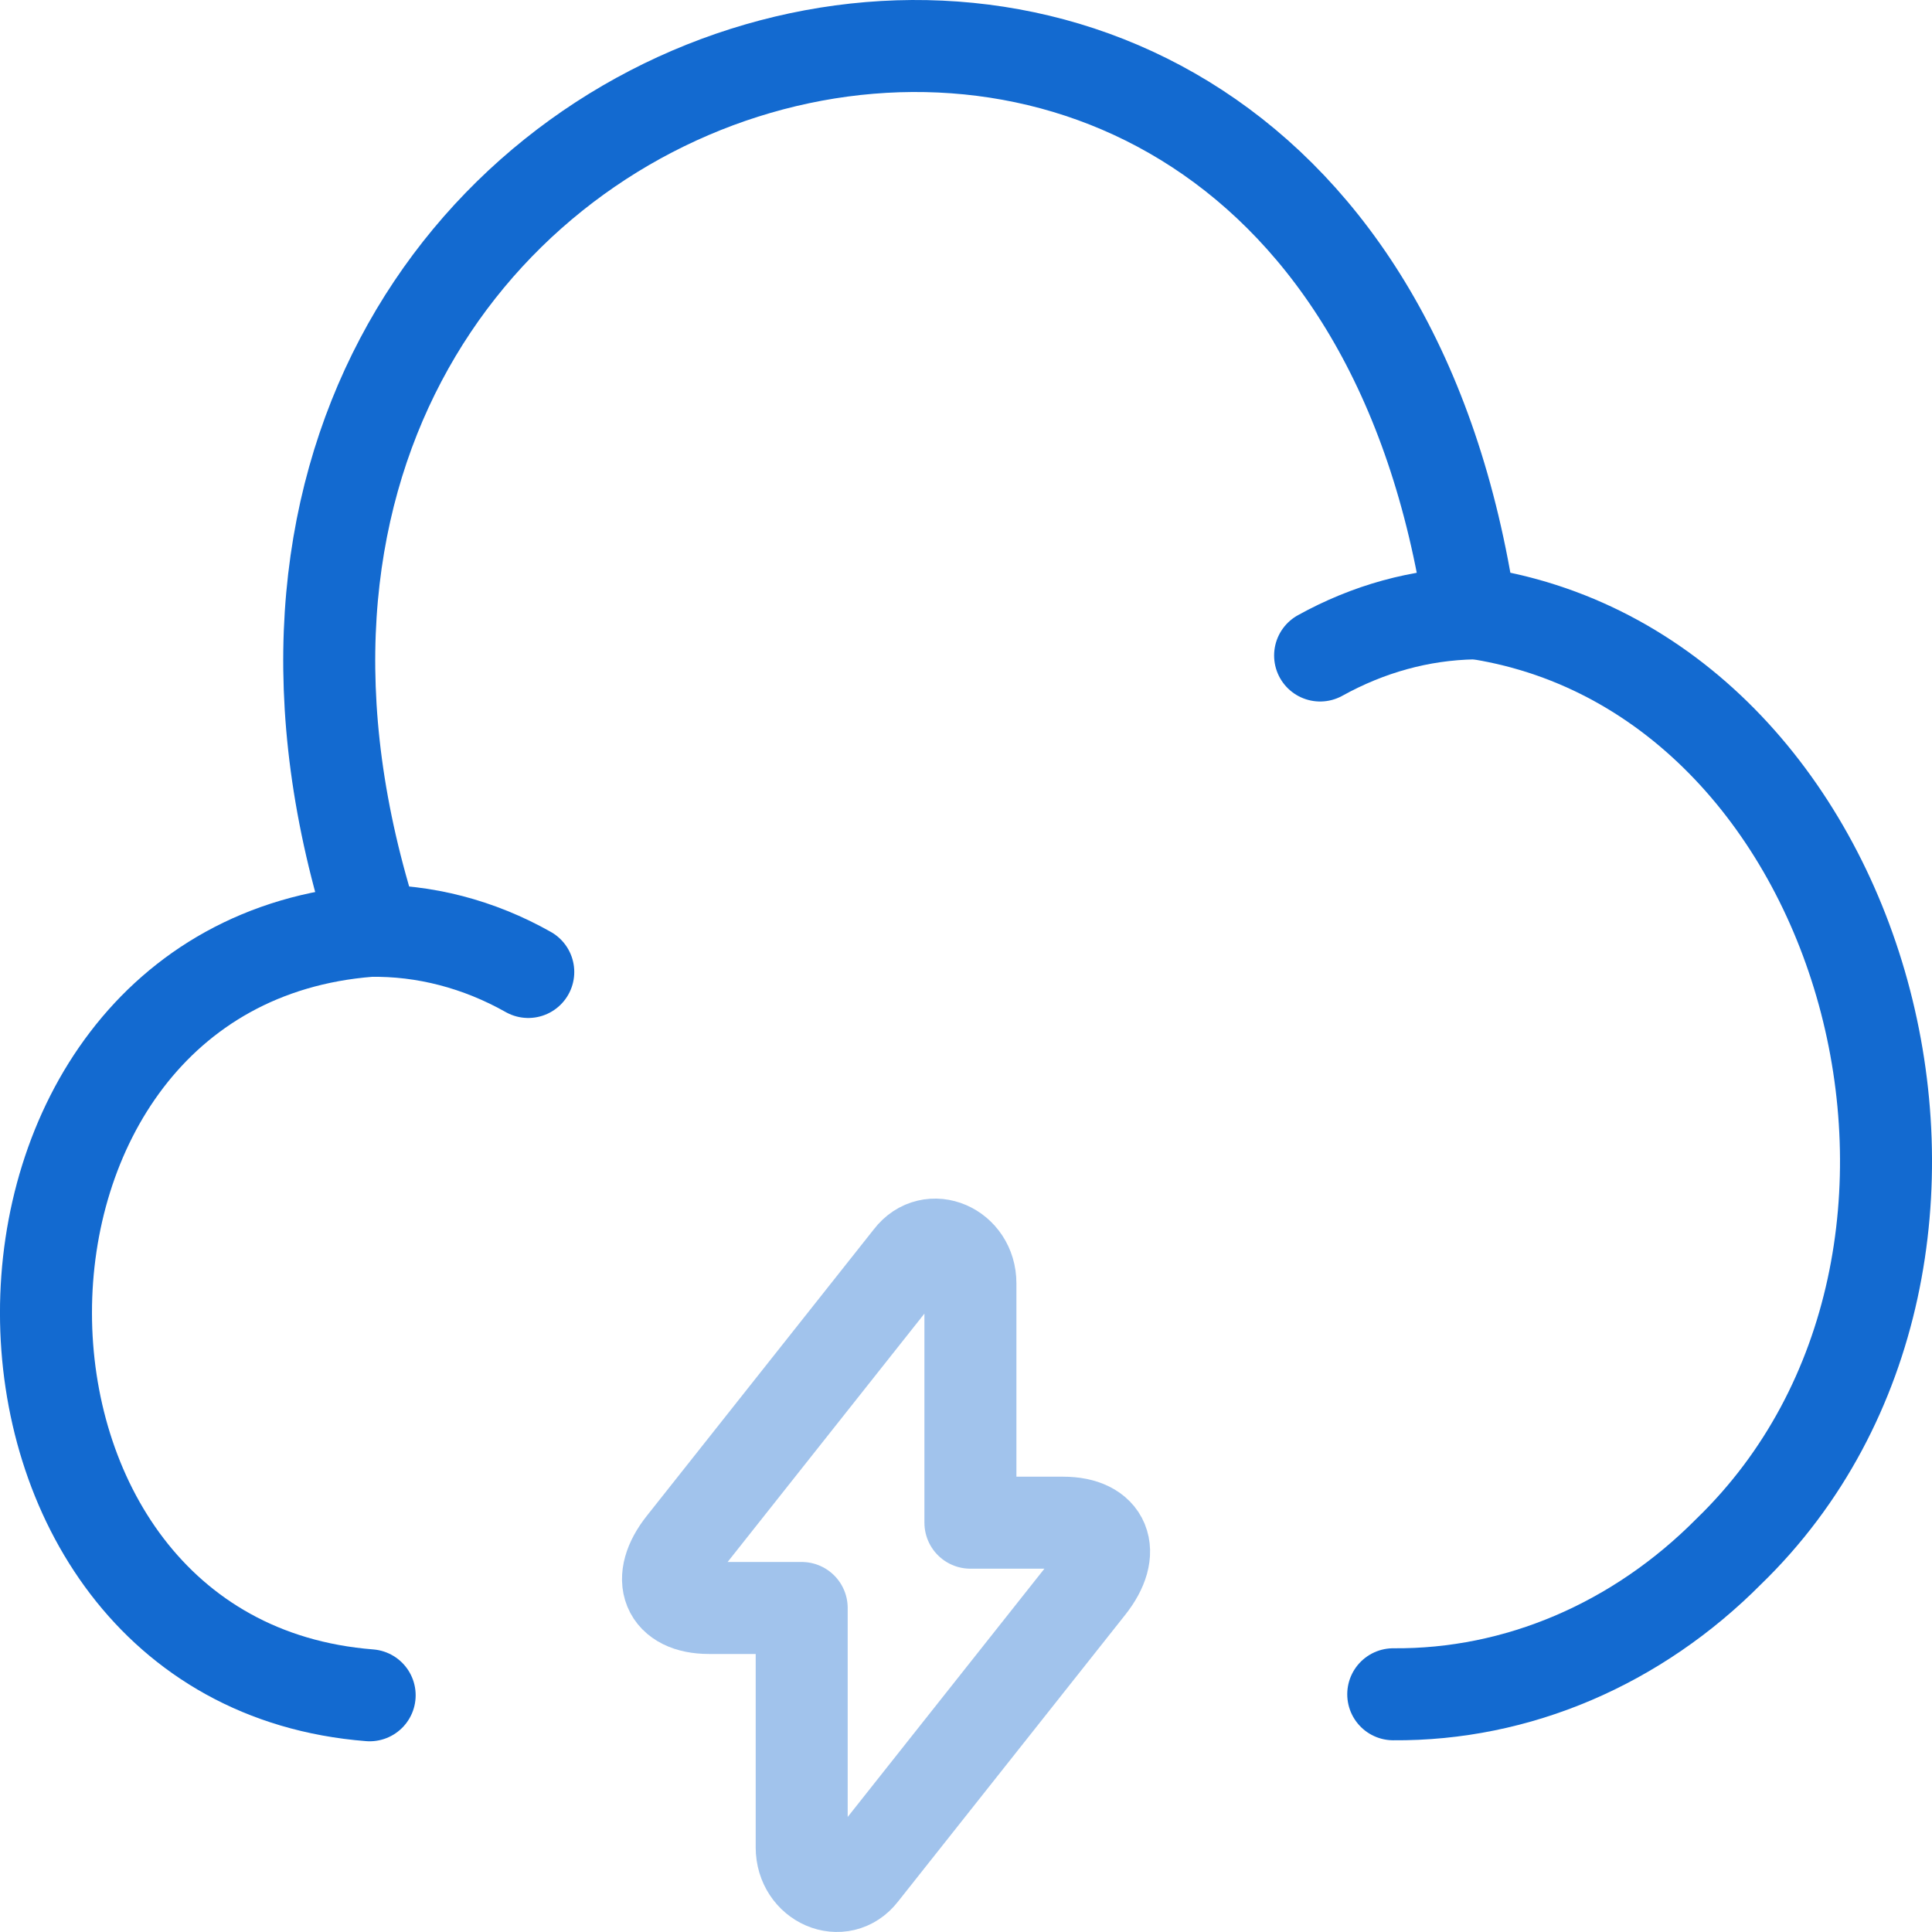
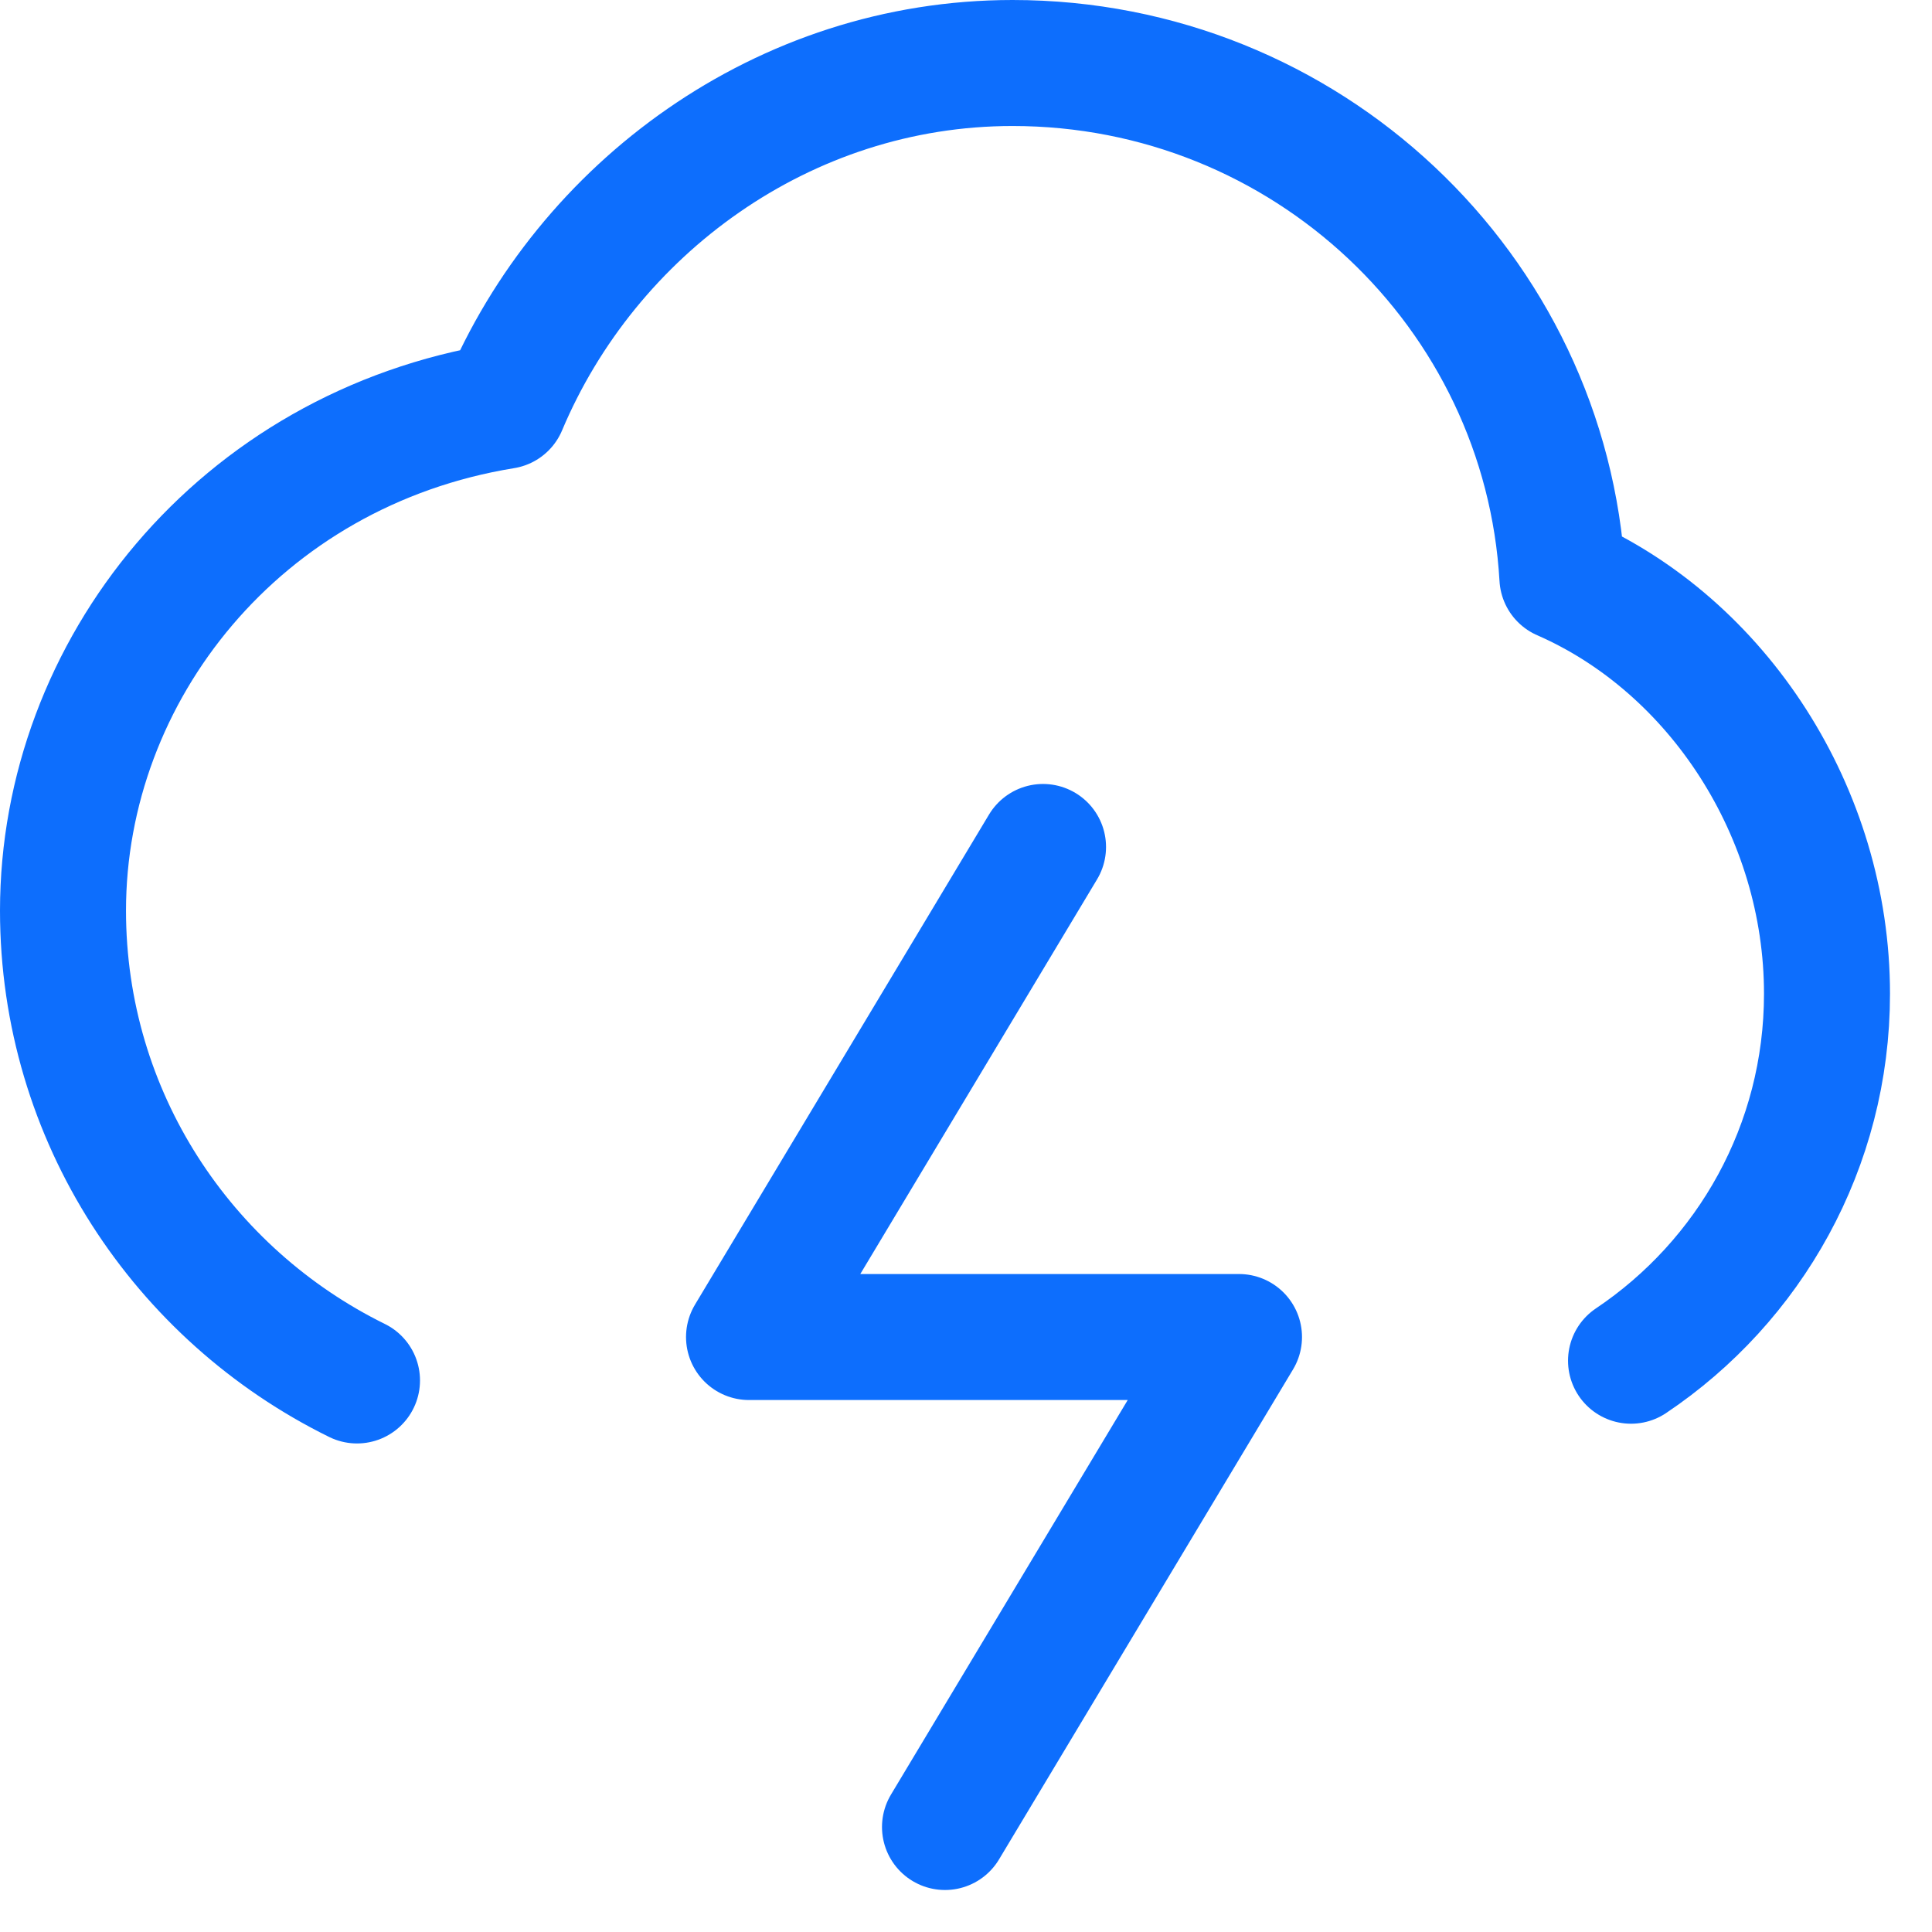
- <svg xmlns="http://www.w3.org/2000/svg" width="21" height="21" viewBox="0 0 21 21" fill="none">
-   <path d="M15.144 18.416C16.495 18.427 17.795 17.868 18.792 16.863C22.088 13.669 20.324 7.259 15.981 6.656C14.429 -3.775 0.855 0.178 4.069 10.107" stroke="#136AD0" stroke-miterlimit="10" stroke-linecap="round" stroke-linejoin="round" />
-   <path d="M5.742 10.565C5.207 10.263 4.613 10.107 4.018 10.118C-0.678 10.486 -0.668 18.058 4.018 18.427" stroke="#136AD0" stroke-miterlimit="10" stroke-linecap="round" stroke-linejoin="round" />
-   <path d="M14.349 7.125C14.873 6.835 15.437 6.678 16.021 6.667" stroke="#136AD0" stroke-miterlimit="10" stroke-linecap="round" stroke-linejoin="round" />
-   <path opacity="0.4" d="M7.706 17.478H8.714V20.08C8.714 20.459 9.147 20.649 9.369 20.359L11.838 17.243C12.14 16.863 12.009 16.551 11.556 16.551H10.548V13.949C10.548 13.569 10.115 13.379 9.893 13.669L7.424 16.785C7.122 17.165 7.253 17.478 7.706 17.478Z" stroke="#136AD0" stroke-miterlimit="10" stroke-linecap="round" stroke-linejoin="round" />
+ <svg xmlns="http://www.w3.org/2000/svg" width="23" height="23" viewBox="0 0 23 23" fill="none">
+   <path d="M12.417 10.083L8.917 15.917H14.75L11.25 21.75M4.25 16.434C2.176 15.413 0.75 13.292 0.75 10.841C0.75 7.983 2.85 5.344 6 4.833C6.988 2.484 9.327 0.75 12.054 0.75C15.548 0.75 18.404 3.46 18.6 6.875C20.454 7.686 21.75 9.675 21.75 11.83C21.75 13.651 20.824 15.256 19.417 16.199" stroke="#0D6EFD" stroke-width="1.5" stroke-linecap="round" stroke-linejoin="round" />
</svg>
